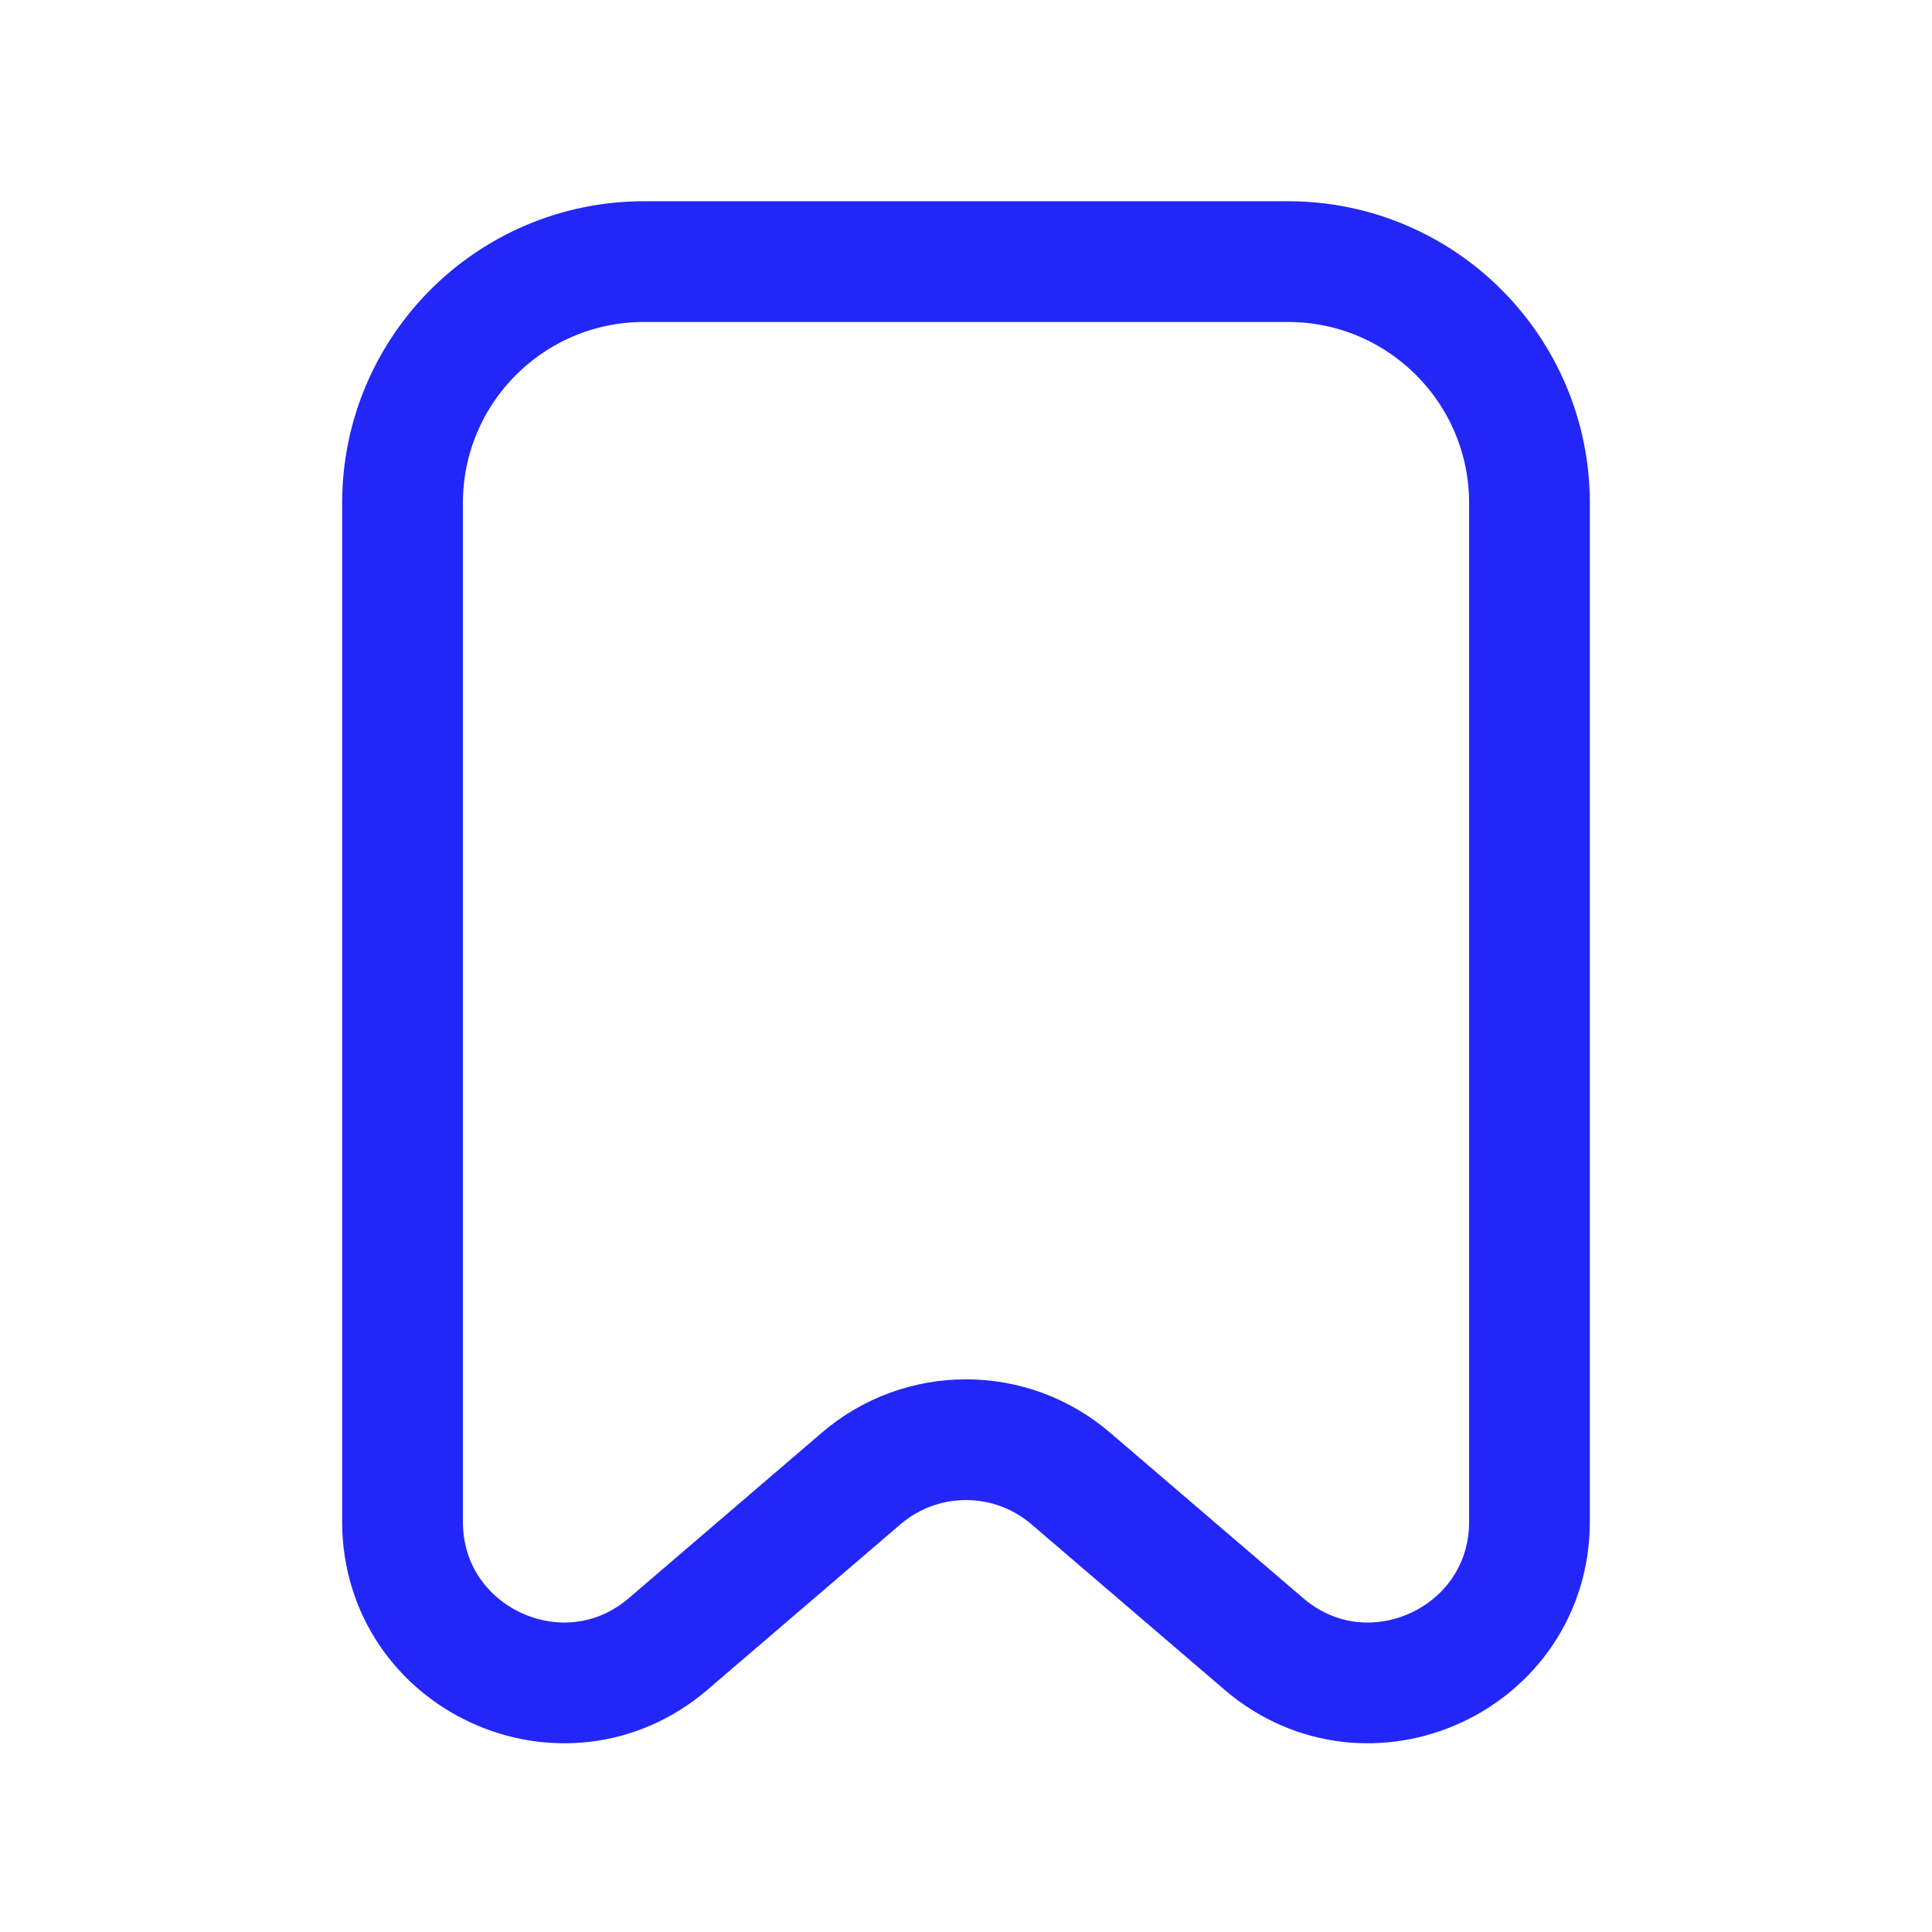
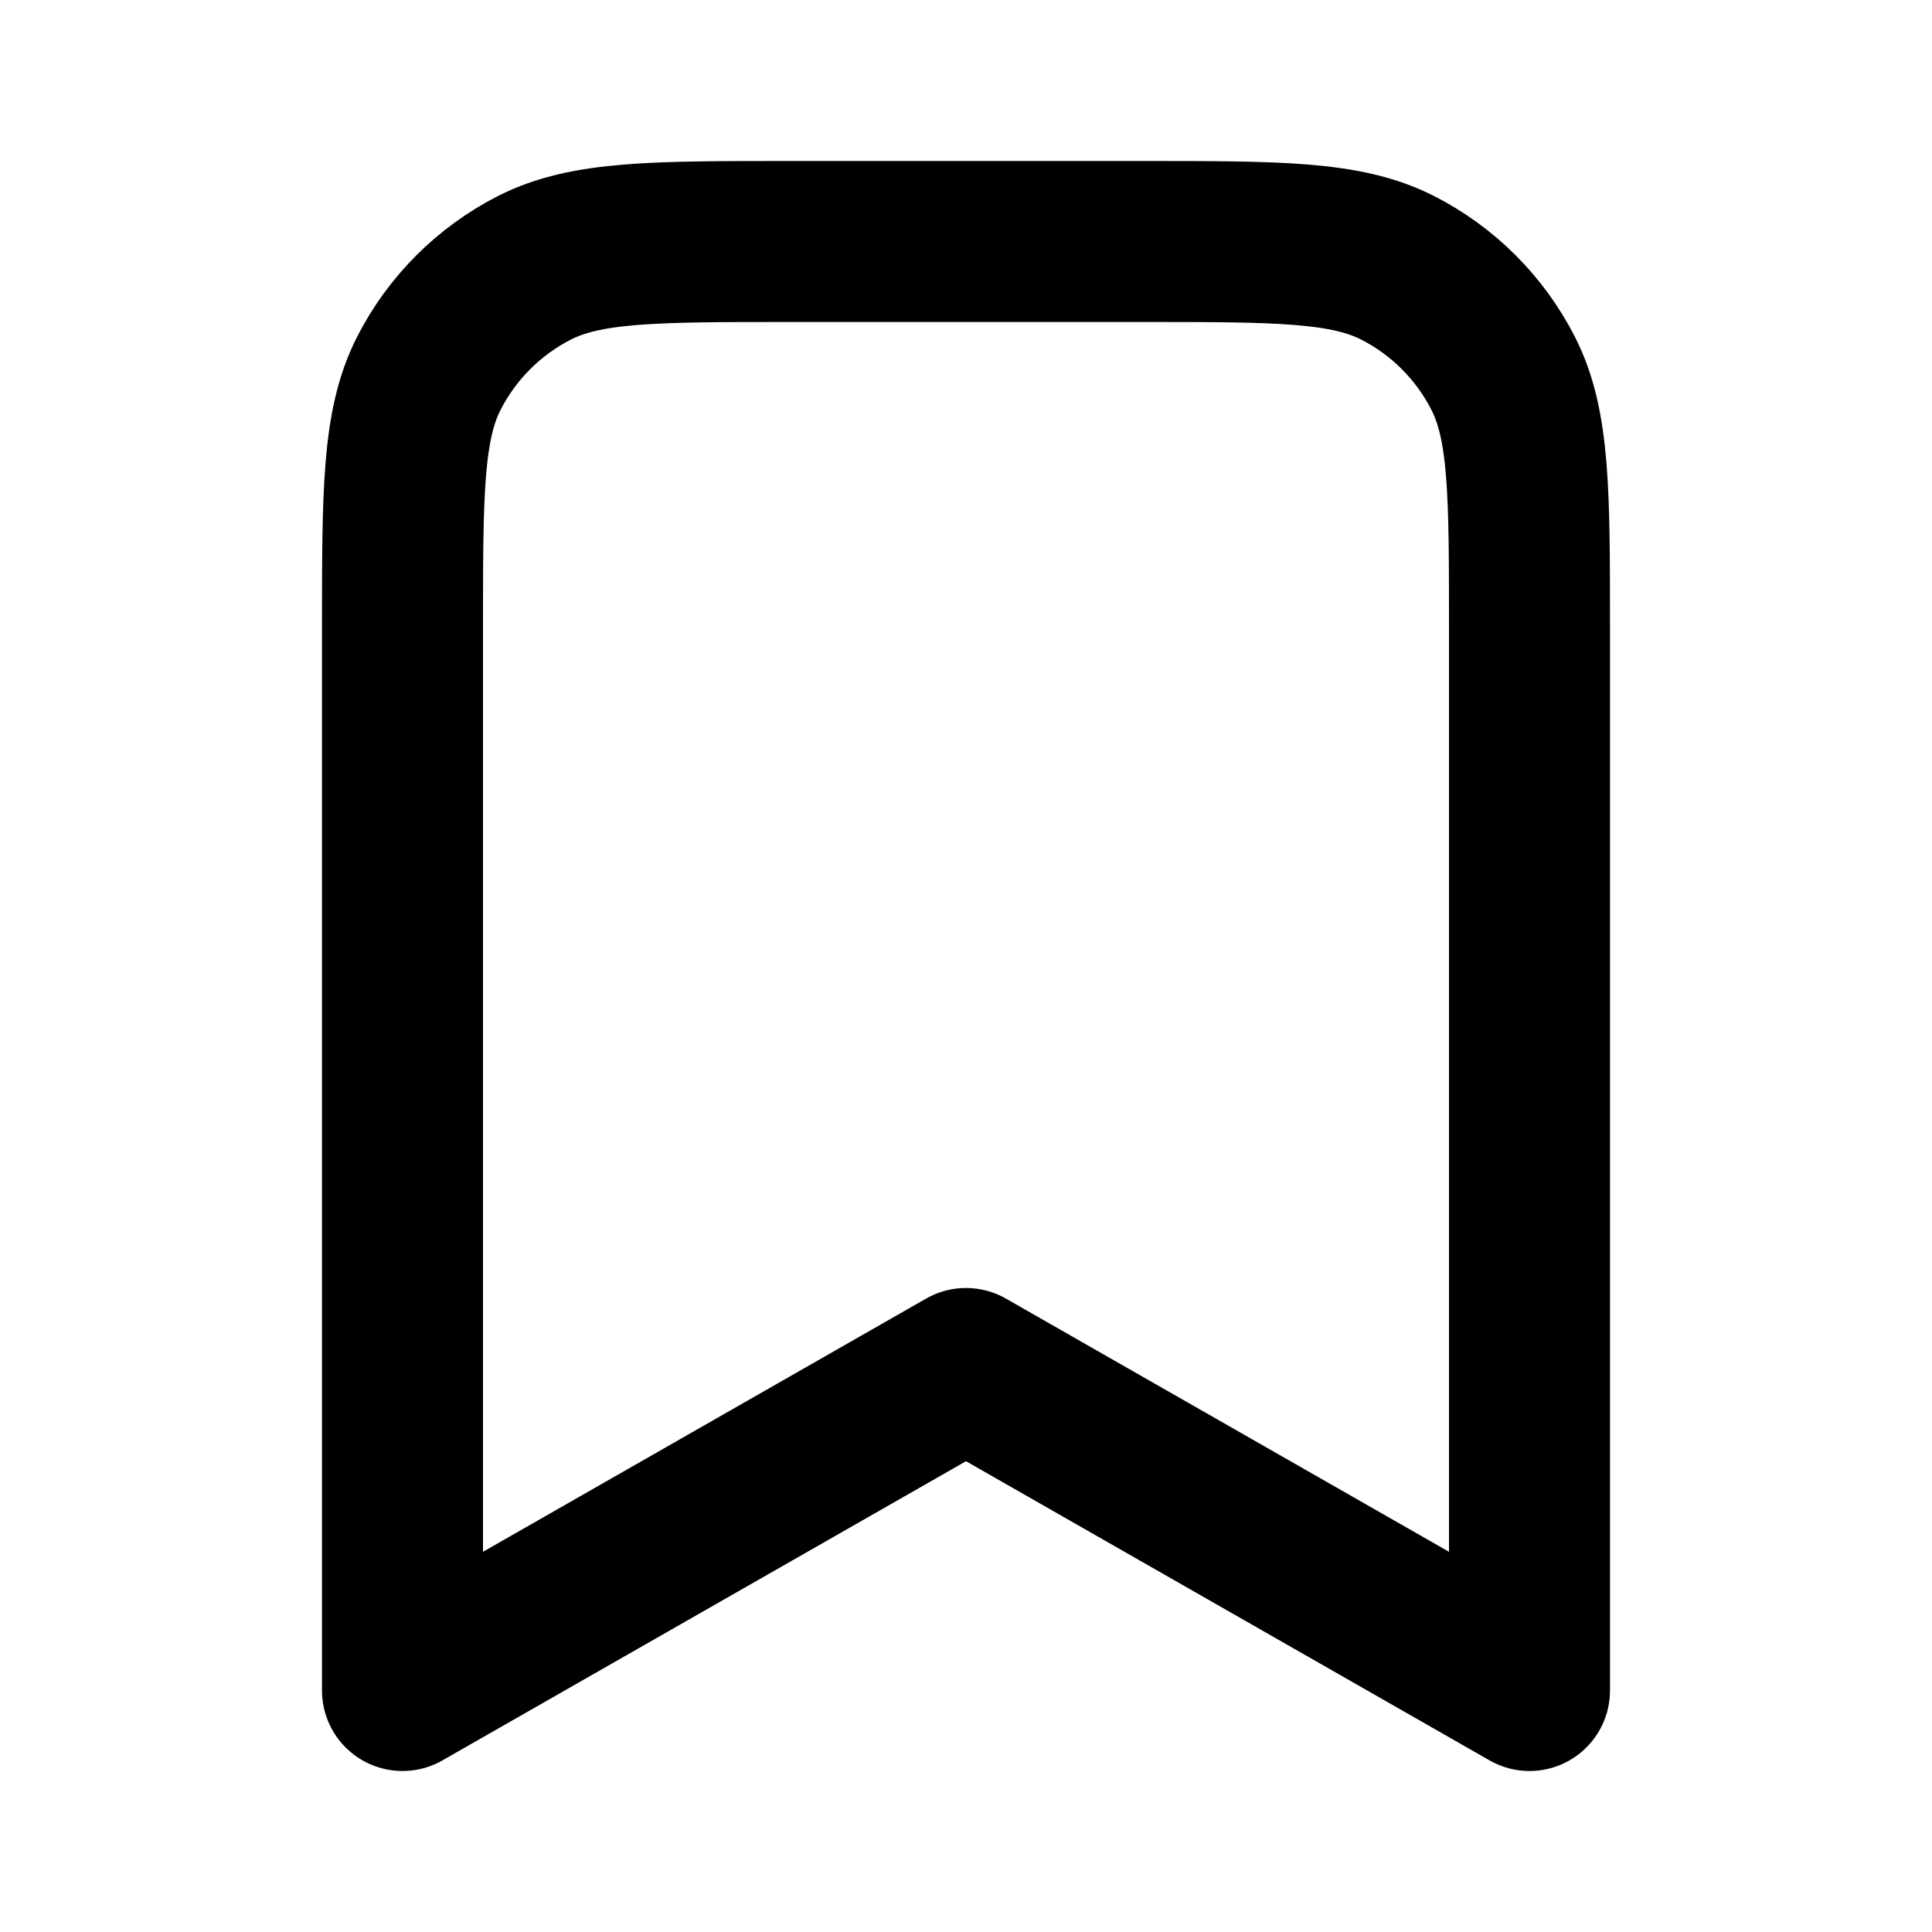
- <svg xmlns="http://www.w3.org/2000/svg" width="32" height="32" viewBox="0 0 32 32" fill="none">
-   <path d="M6.667 8.334V25.202C6.667 27.48 9.339 28.71 11.069 27.227L14.264 24.488C15.263 23.632 16.737 23.632 17.735 24.488L20.931 27.227C22.661 28.71 25.333 27.48 25.333 25.202V8.334C25.333 6.124 23.542 4.333 21.333 4.333H10.667C8.457 4.333 6.667 6.124 6.667 8.334Z" stroke="#2227F7" stroke-width="2" stroke-linecap="round" stroke-linejoin="round" />
+ <svg xmlns="http://www.w3.org/2000/svg" width="24" height="24" viewBox="0 0 24 24" fill="none">
+   <path d="M5 7.8C5 6.12 5 5.28 5.327 4.638C5.615 4.074 6.074 3.615 6.638 3.327C7.28 3 8.12 3 9.8 3H14.2C15.88 3 16.72 3 17.362 3.327C17.927 3.615 18.385 4.074 18.673 4.638C19 5.28 19 6.12 19 7.8V21L12 17L5 21V7.8Z" stroke="black" stroke-width="2" stroke-linecap="round" stroke-linejoin="round" />
</svg>
